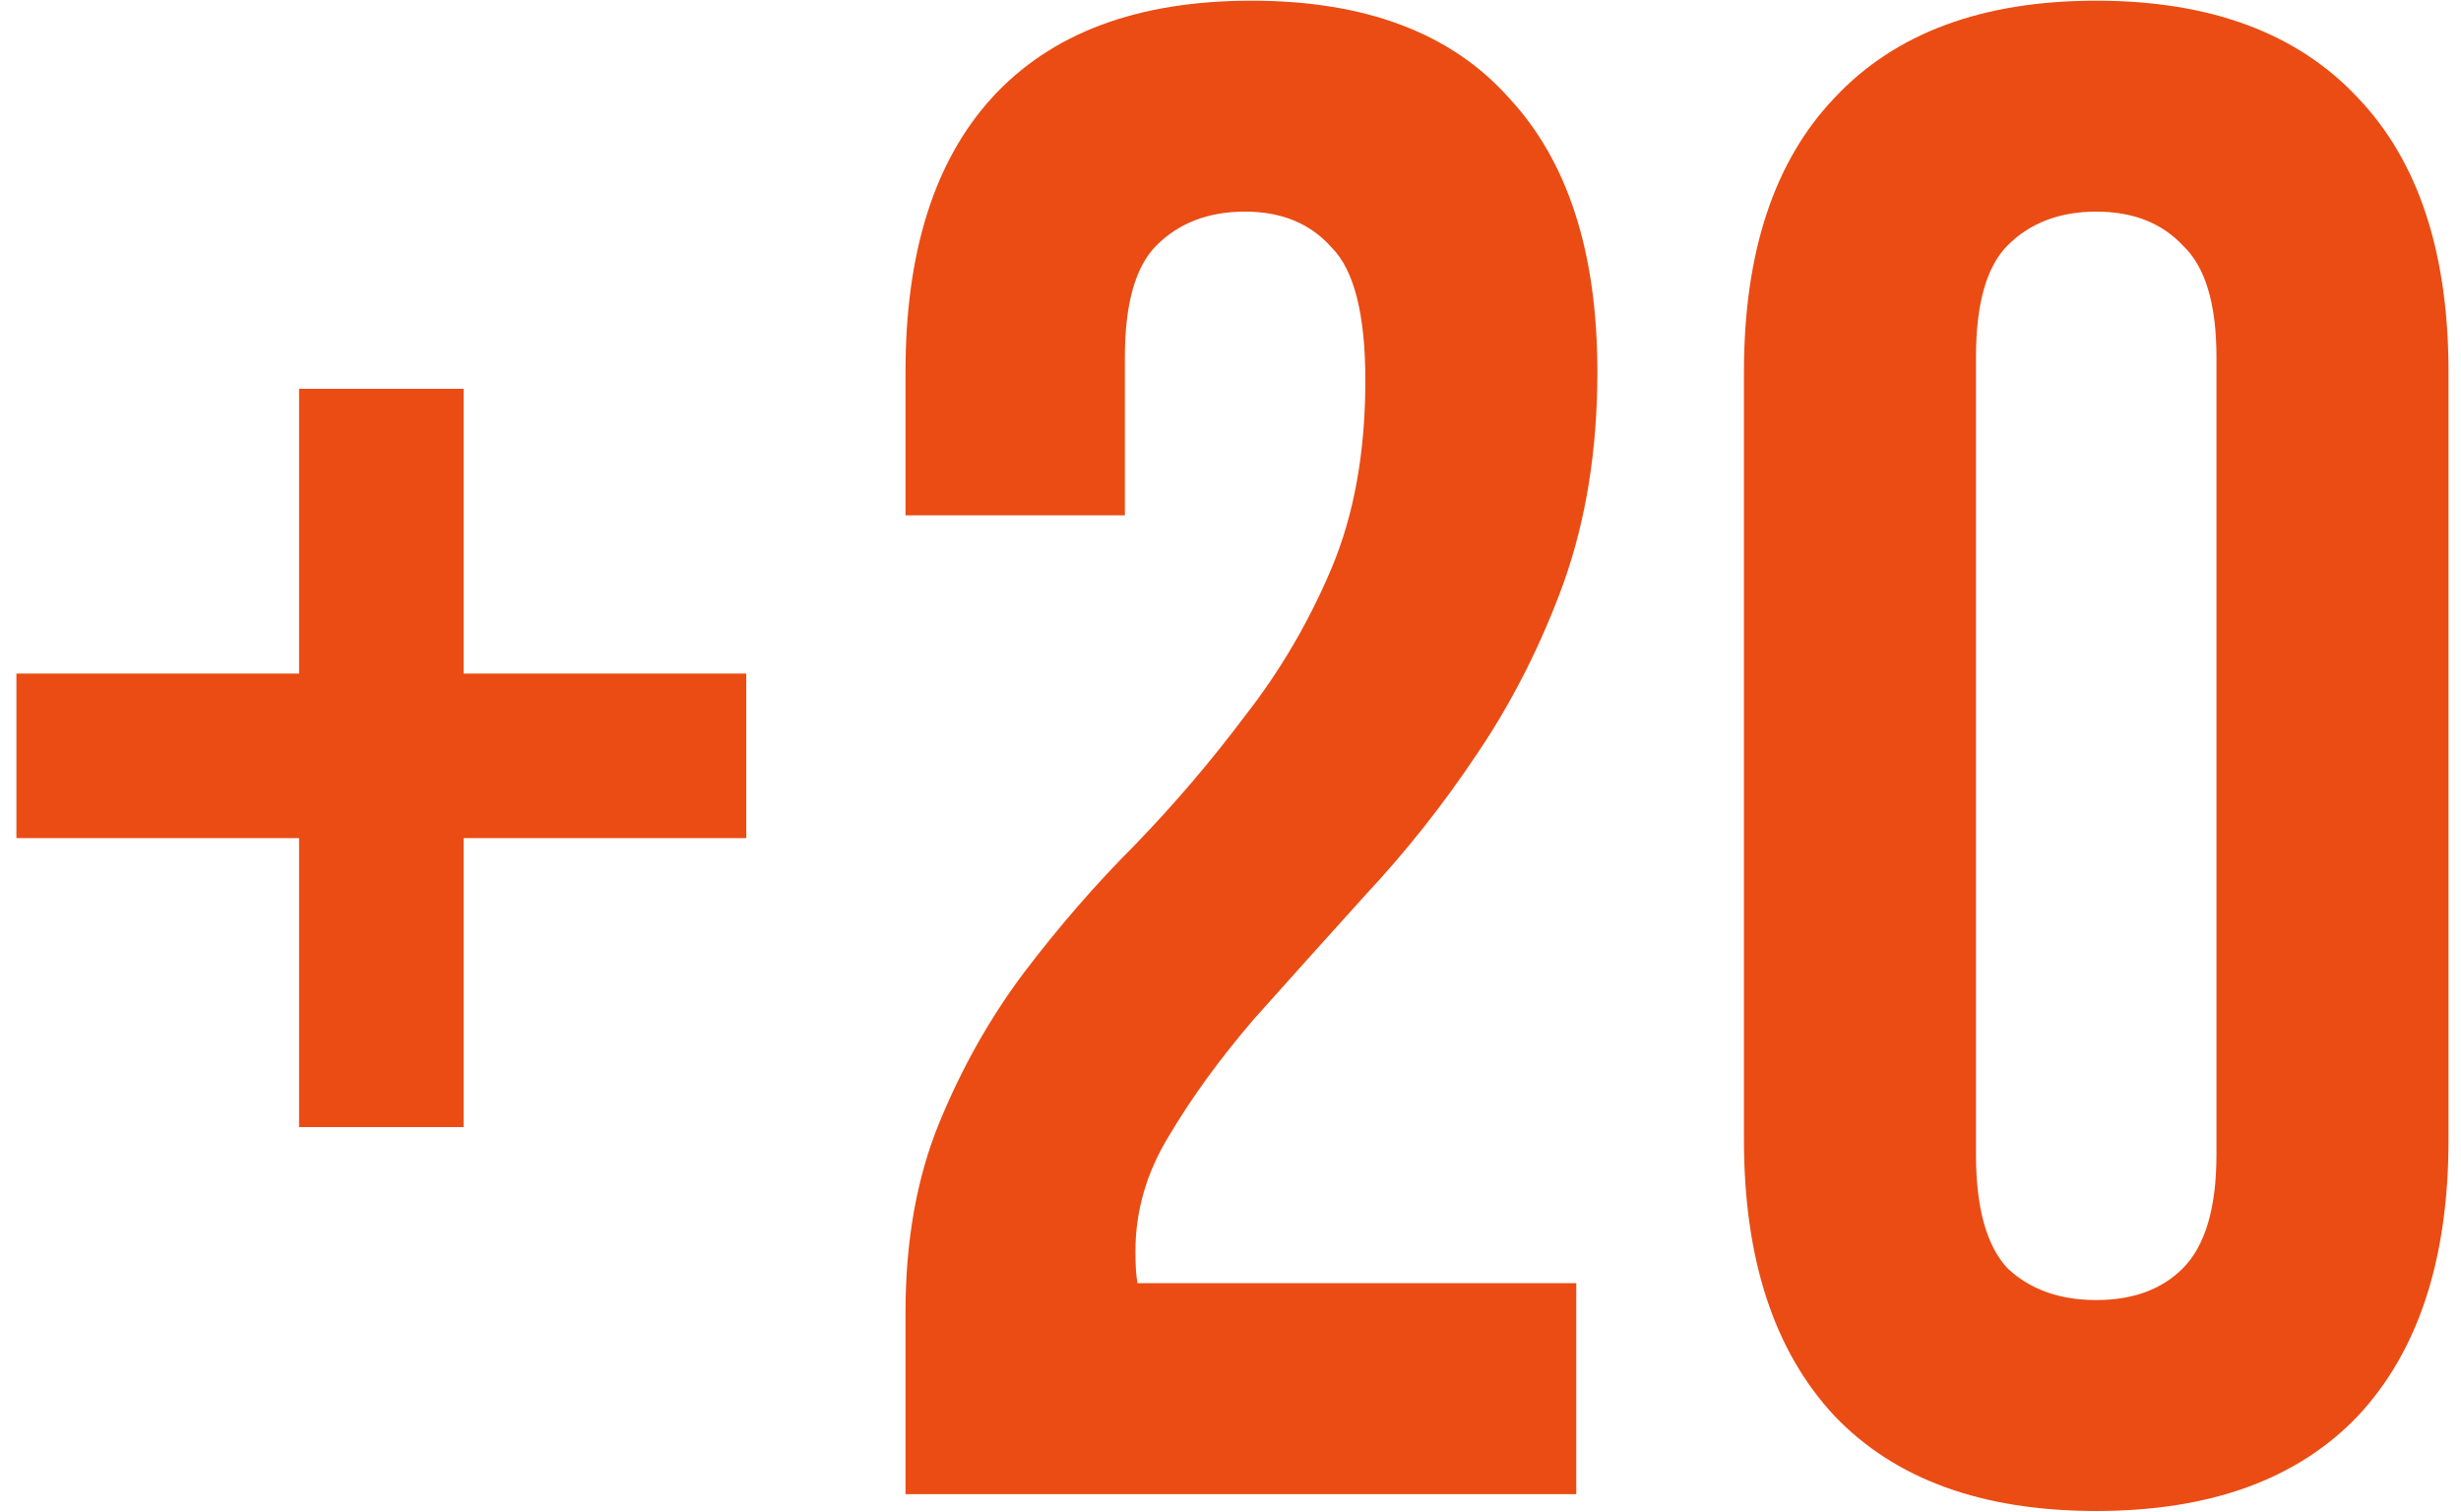
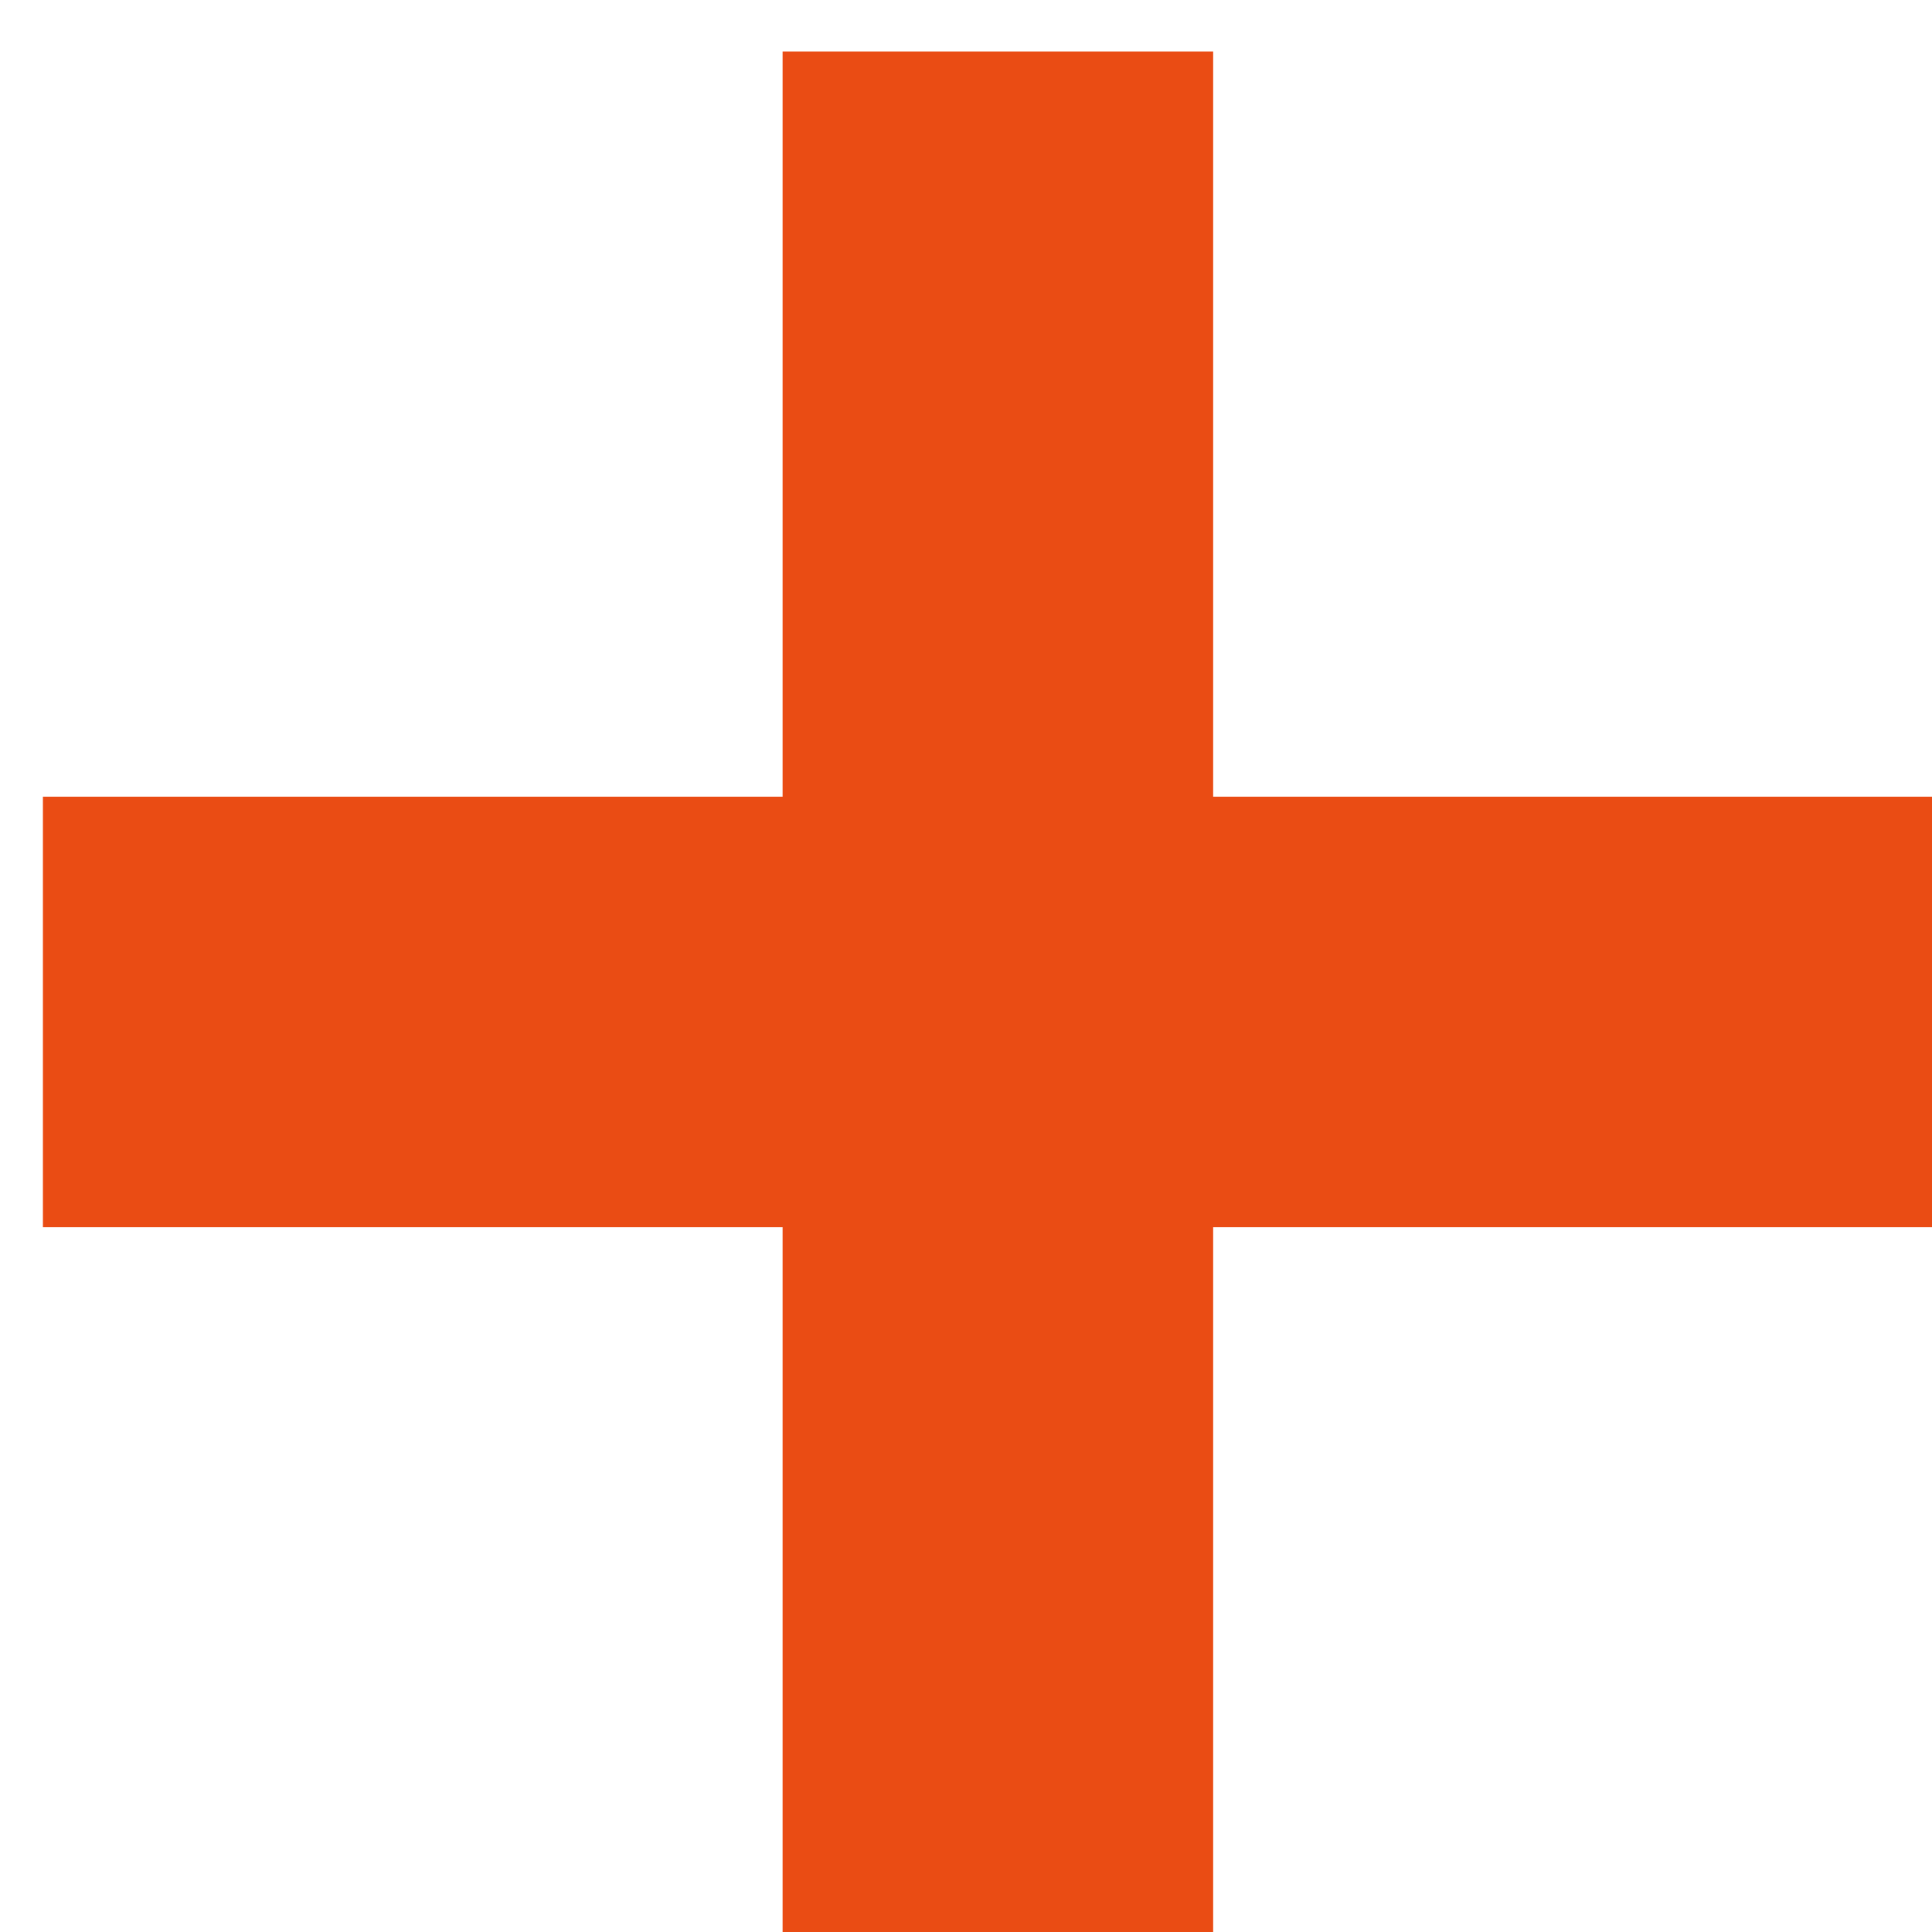
- <svg xmlns="http://www.w3.org/2000/svg" width="140" height="86" viewBox="0 0 140 86" fill="none">
+ <svg xmlns="http://www.w3.org/2000/svg" width="42" height="42" viewBox="0 21 42 42" fill="none">
  <path d="M26.373 38.319H42.453V47.679H26.373V64.119H17.013V47.679H0.933V38.319H17.013V22.119H26.373V38.319Z" fill="#EA4C14" />
-   <path d="M77.671 21.639C77.671 17.879 77.031 15.359 75.751 14.079C74.551 12.719 72.911 12.039 70.831 12.039C68.751 12.039 67.071 12.679 65.791 13.959C64.591 15.159 63.991 17.279 63.991 20.319V29.319H51.511V21.159C51.511 14.359 53.151 9.159 56.431 5.559C59.791 1.879 64.711 0.039 71.191 0.039C77.671 0.039 82.551 1.879 85.831 5.559C89.191 9.159 90.871 14.359 90.871 21.159C90.871 25.559 90.231 29.559 88.951 33.159C87.671 36.679 86.031 39.919 84.031 42.879C82.111 45.759 79.991 48.439 77.671 50.919C75.431 53.399 73.311 55.759 71.311 57.999C69.391 60.239 67.791 62.439 66.511 64.599C65.231 66.679 64.591 68.879 64.591 71.199C64.591 71.999 64.631 72.599 64.711 72.999H89.671V84.999H51.511V74.679C51.511 70.599 52.151 66.999 53.431 63.879C54.711 60.759 56.311 57.919 58.231 55.359C60.231 52.719 62.351 50.279 64.591 48.039C66.831 45.719 68.911 43.279 70.831 40.719C72.831 38.159 74.471 35.359 75.751 32.319C77.031 29.279 77.671 25.719 77.671 21.639Z" fill="#EA4C14" />
-   <path d="M112.409 65.679C112.409 68.719 113.009 70.879 114.209 72.159C115.489 73.359 117.169 73.959 119.249 73.959C121.329 73.959 122.969 73.359 124.169 72.159C125.449 70.879 126.089 68.719 126.089 65.679V20.319C126.089 17.279 125.449 15.159 124.169 13.959C122.969 12.679 121.329 12.039 119.249 12.039C117.169 12.039 115.489 12.679 114.209 13.959C113.009 15.159 112.409 17.279 112.409 20.319V65.679ZM99.209 21.159C99.209 14.359 100.929 9.159 104.369 5.559C107.809 1.879 112.769 0.039 119.249 0.039C125.729 0.039 130.689 1.879 134.129 5.559C137.569 9.159 139.289 14.359 139.289 21.159V64.839C139.289 71.639 137.569 76.879 134.129 80.559C130.689 84.159 125.729 85.959 119.249 85.959C112.769 85.959 107.809 84.159 104.369 80.559C100.929 76.879 99.209 71.639 99.209 64.839V21.159Z" fill="#EA4C14" />
</svg>
